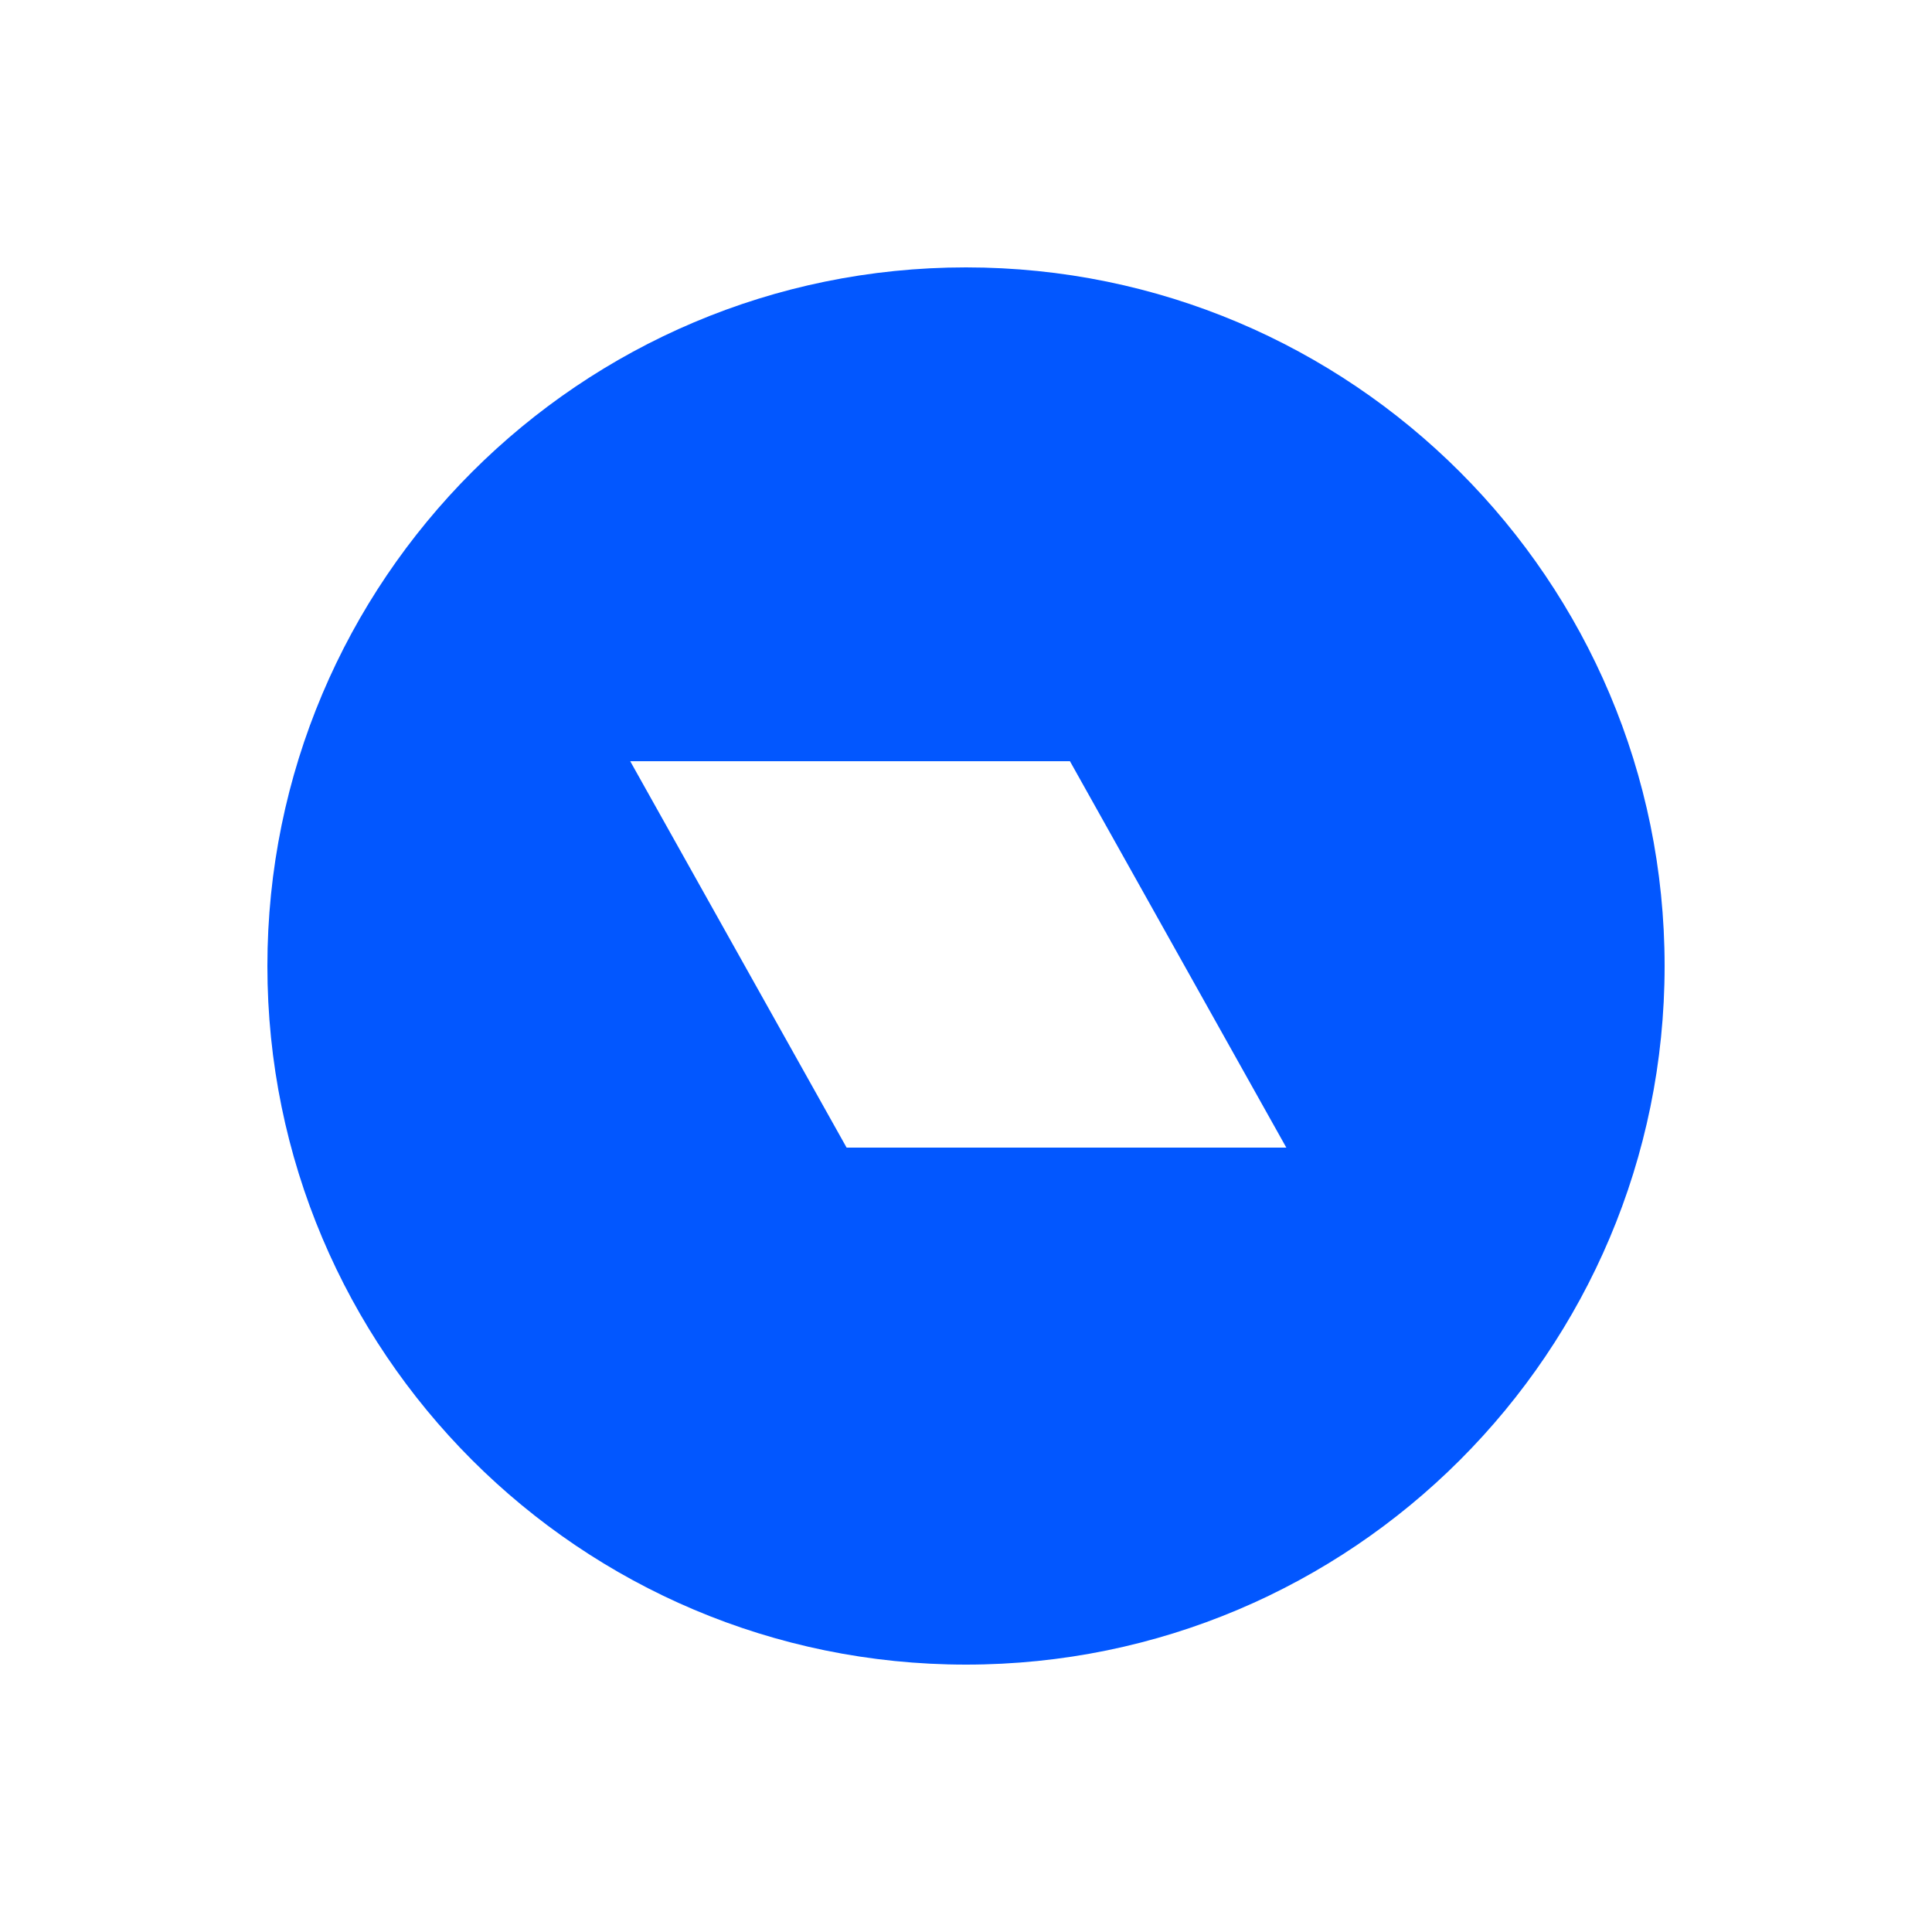
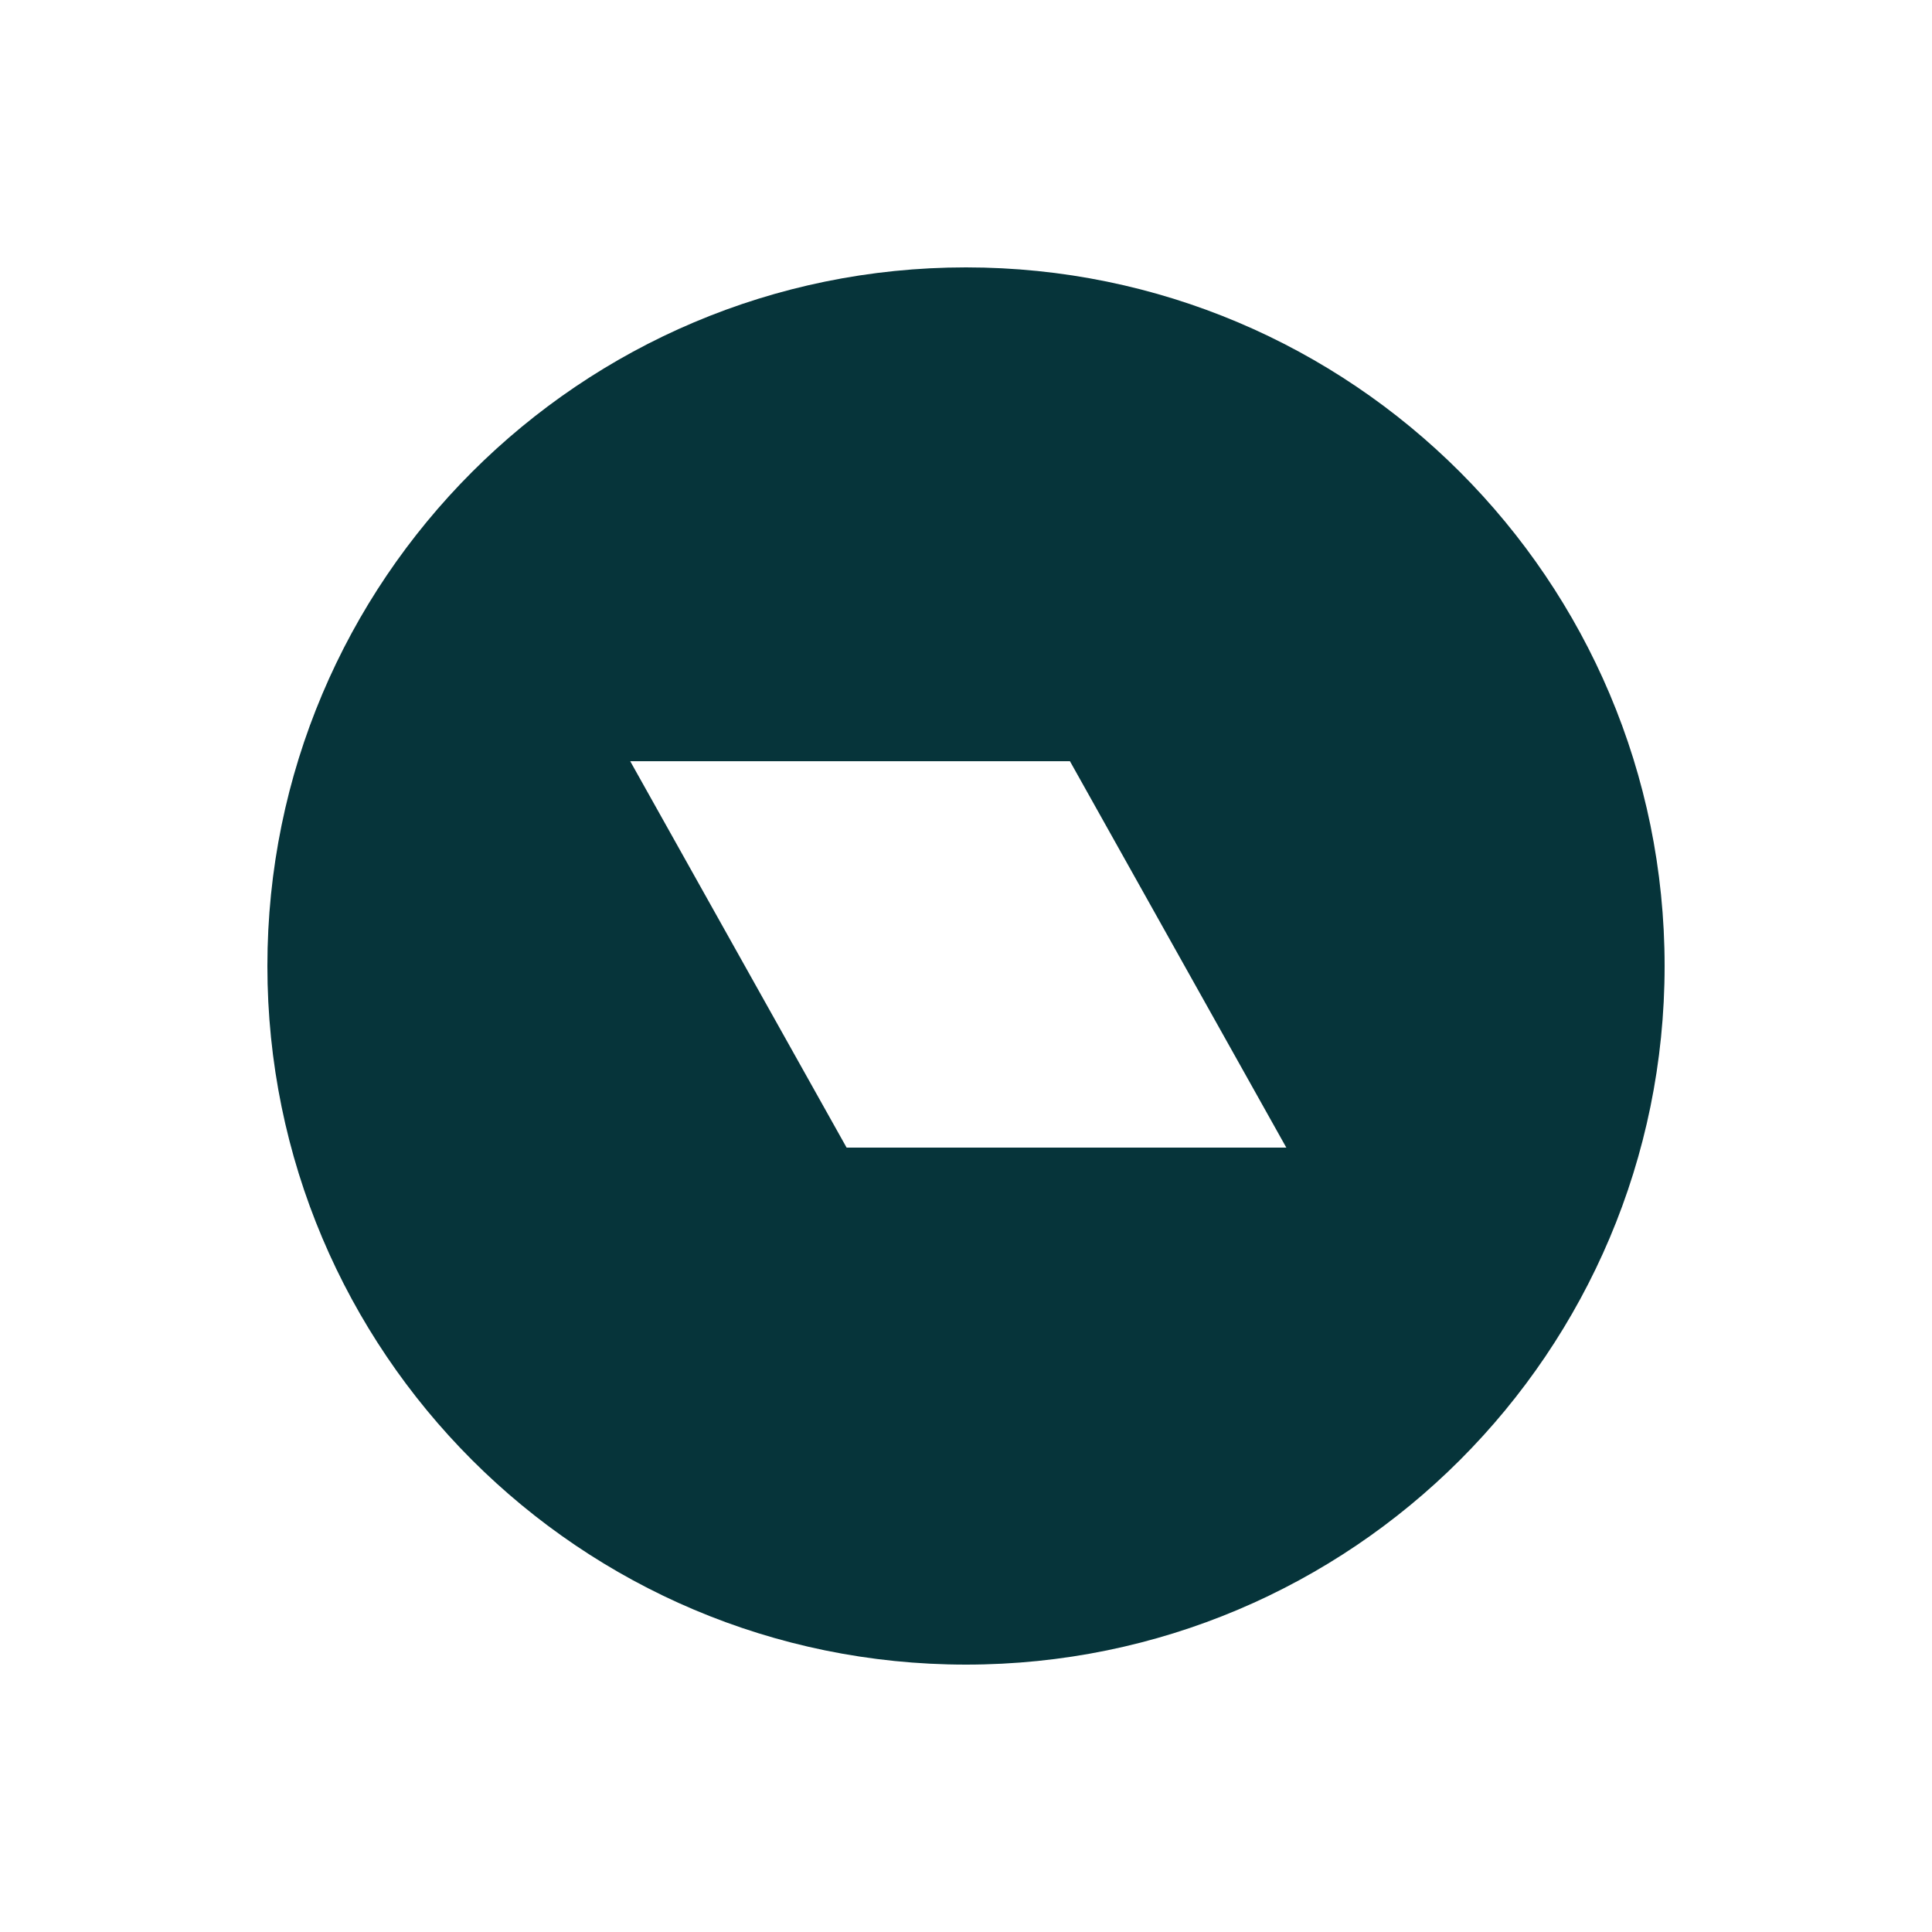
<svg xmlns="http://www.w3.org/2000/svg" viewBox="0 0 100 100">
-   <path fill="#0257ff" d="M86.16 50C86.16 69.97 69.97 86.16 50 86.16C30.03 86.16 13.84 69.97 13.84 50C13.84 30.03 30.03 13.84 50 13.84C69.97 13.84 86.16 30.03 86.16 50ZM32.62 39.40L43.82 59.40L66.58 59.40L55.38 39.40L32.62 39.40Z" />
+   <path fill="#06343a" d="M86.16 50C86.16 69.97 69.97 86.16 50 86.16C30.03 86.16 13.84 69.97 13.84 50C13.84 30.03 30.03 13.84 50 13.84C69.97 13.84 86.16 30.03 86.16 50ZM32.62 39.40L43.82 59.40L66.58 59.40L55.38 39.40L32.62 39.40Z" />
</svg>
